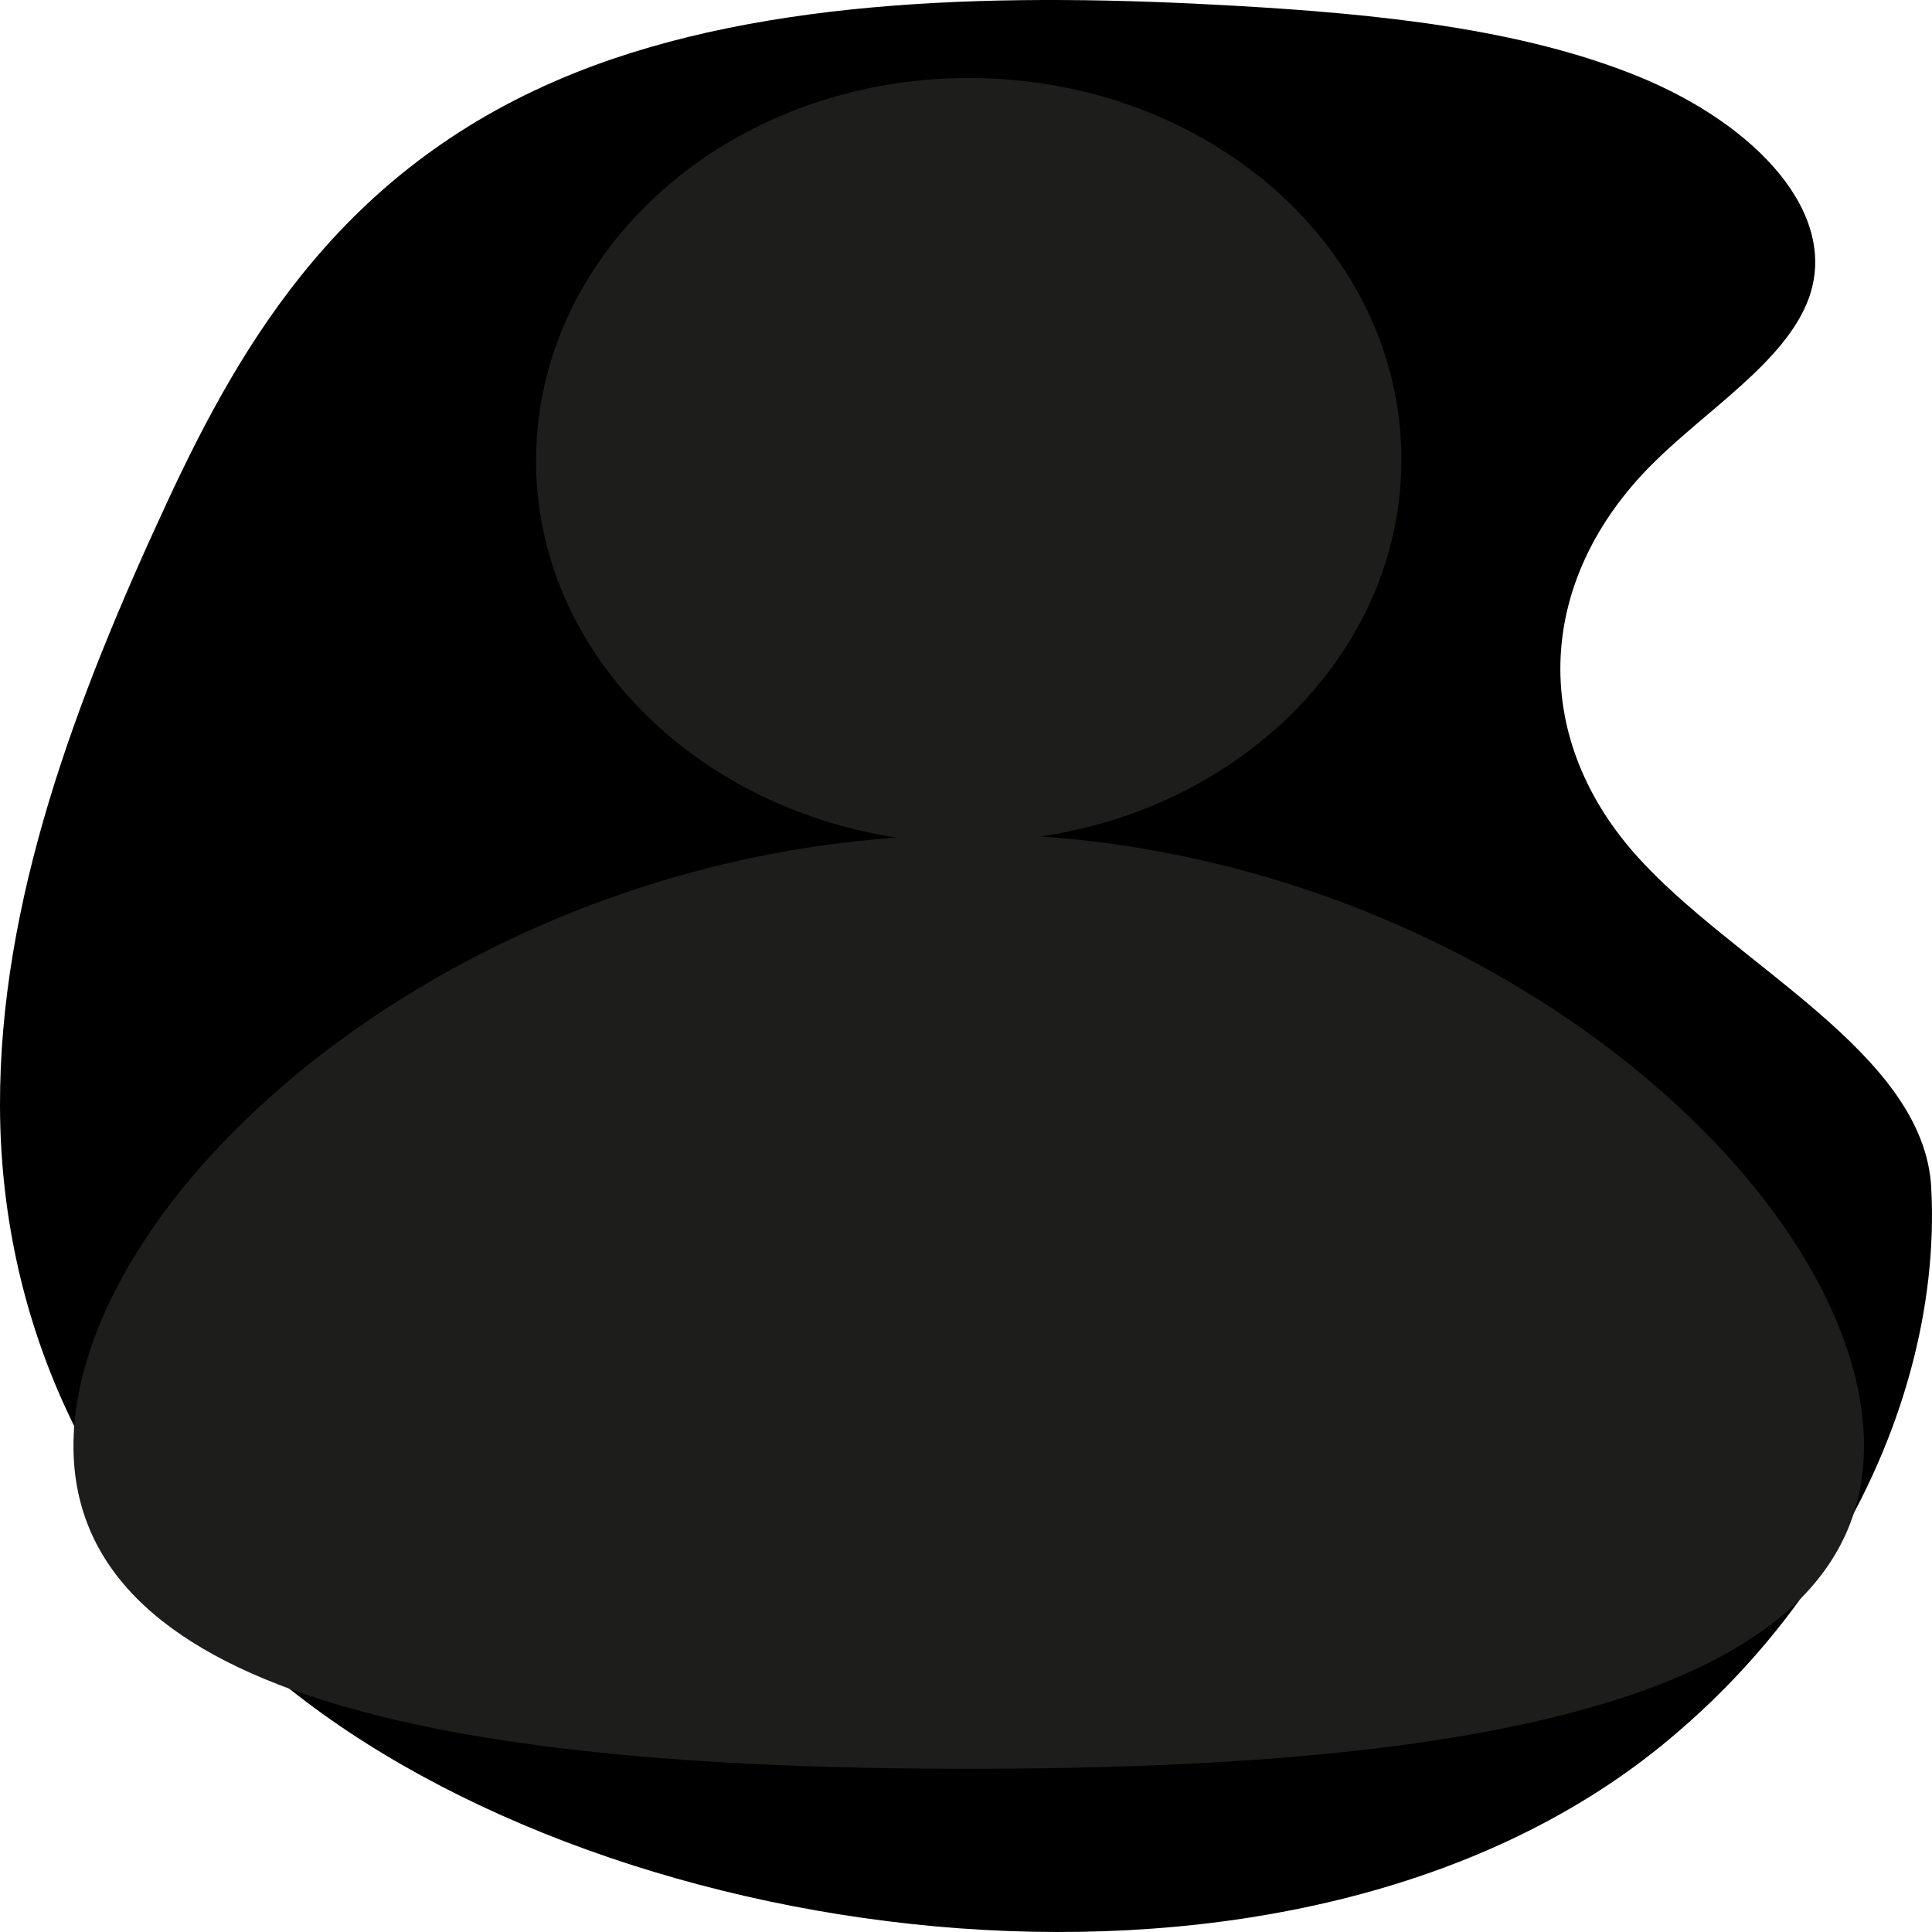
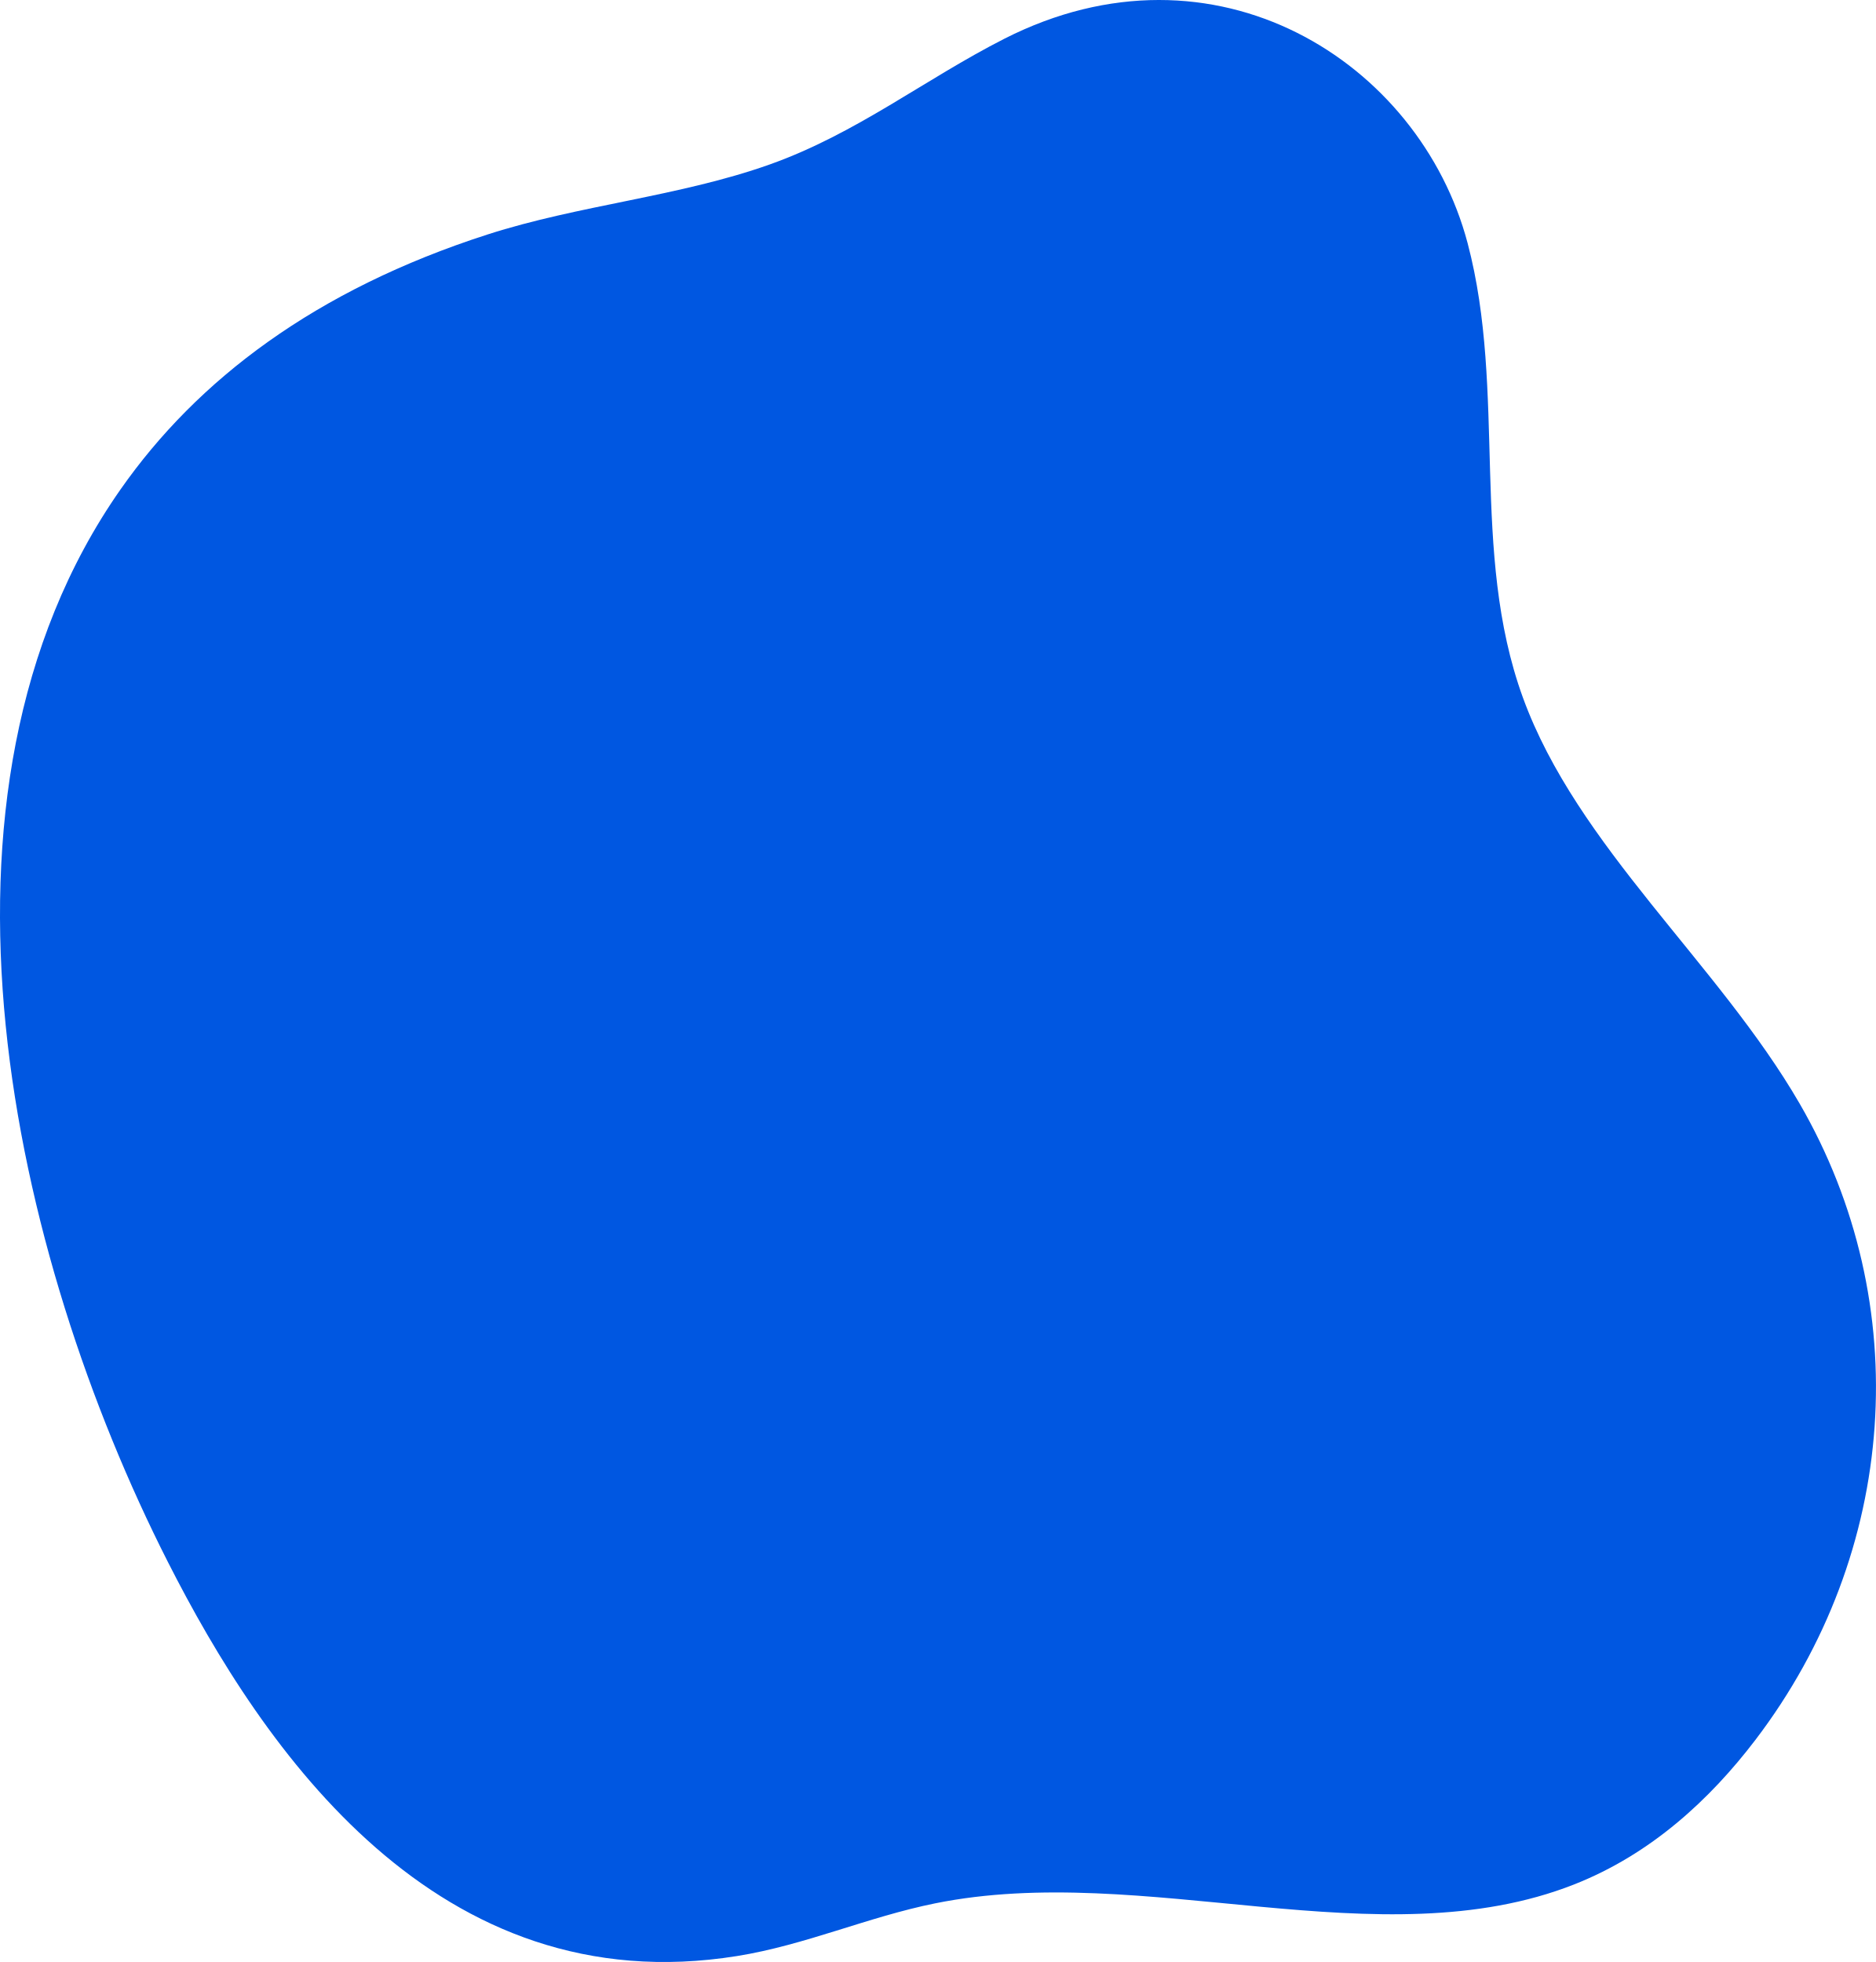
- <svg xmlns="http://www.w3.org/2000/svg" preserveAspectRatio="none" data-bbox="29 19.5 141.999 161" viewBox="29 19.5 141.999 161" height="200" width="200" data-type="shape" role="presentation" aria-hidden="true" aria-label="">
+ <svg xmlns="http://www.w3.org/2000/svg" data-bbox="23.999 20.502 152 158.998" viewBox="23.999 20.502 152 158.998" data-type="shape" role="presentation" aria-hidden="true" aria-label="">
  <g>
-     <path d="M163.48 149.089c-3.142 5.751-7.246 11.149-12.269 15.796-26.945 24.934-76.944 17.631-101.523-5.189-14.614-13.568-20.657-31.02-20.688-48.062-.031-17.043 5.55-33.842 12.254-50.216 5.594-13.664 13.12-28.229 30.105-35.891 14.06-6.342 31.878-6.624 48.493-5.541 10.31.672 20.929 1.886 29.584 5.895 8.655 4.009 14.841 11.483 12.468 18.594-1.724 5.168-7.406 9.13-11.404 13.628-8.564 9.635-9.104 22.55-1.36 32.522 7.174 9.238 21.258 16.523 21.802 27.823.479 9.915-2.082 20.794-7.462 30.641z" />
-     <path d="M105.5 89.2c15-2.5 26.5-15.6 26.5-31.4 0-17.6-14.2-31.8-31.8-31.8S68.4 40.3 68.4 57.9c0 15.8 11.5 28.8 26.5 31.4C61 92 34.4 119.5 34.4 140c0 21.5 29.5 26.9 65.8 26.9 36.4 0 65.8-5.4 65.8-26.9 0-20.6-26.7-48.1-60.5-50.8z" fill="#1D1D1B" data-color="1" />
+     <path d="M33.758 60.174c-17.32 24.757-8.751 62.067 3.819 86.859 7.773 15.332 21.838 35.886 46.141 31.984 5.526-.887 10.586-3.167 16.054-4.271 16.952-3.424 36.019 4.667 51.766-1.53 6.229-2.451 11.013-6.889 14.686-11.707 11.588-15.202 12.988-35.352 3.585-51.58-6.596-11.383-18.021-20.815-22.417-32.896-4.313-11.851-1.286-24.74-4.481-36.828-3.886-14.703-20.471-25.243-37.541-16.56-6.449 3.28-11.975 7.686-19.005 10.185-7.319 2.602-15.435 3.282-22.862 5.674-13.94 4.488-23.516 11.767-29.745 20.67z" fill="rgb(0, 87, 225)" />
  </g>
</svg>
